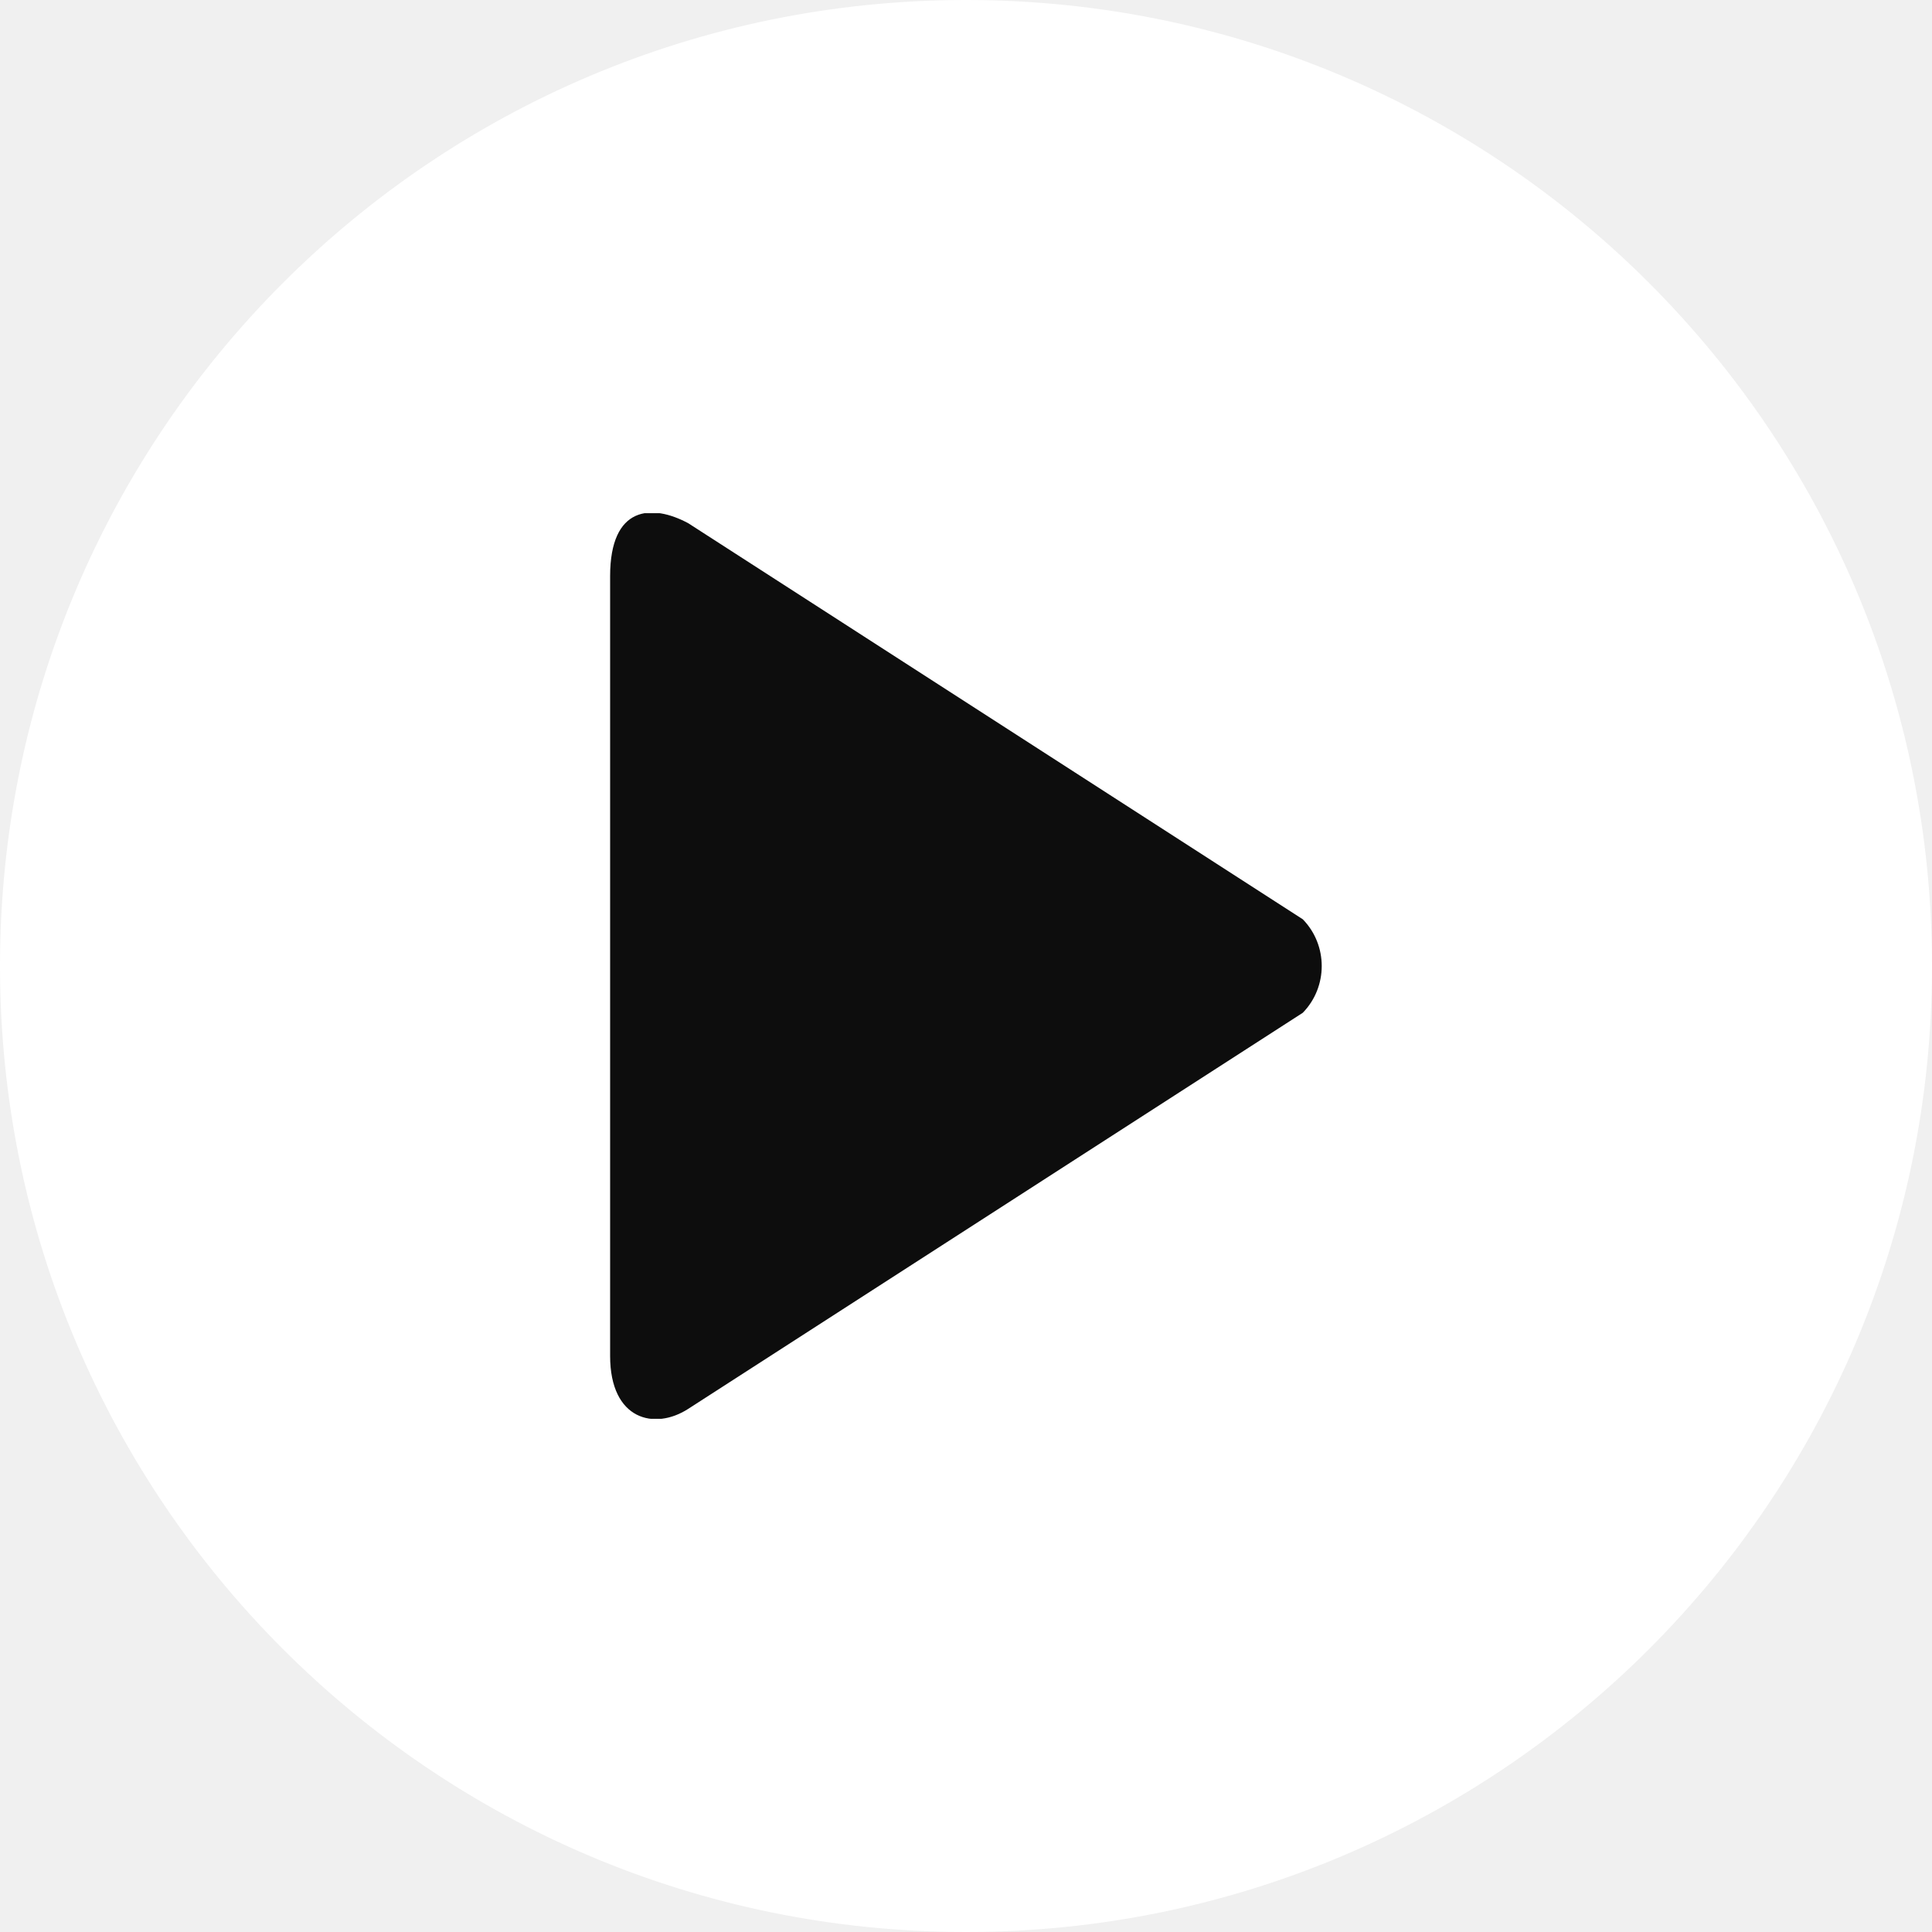
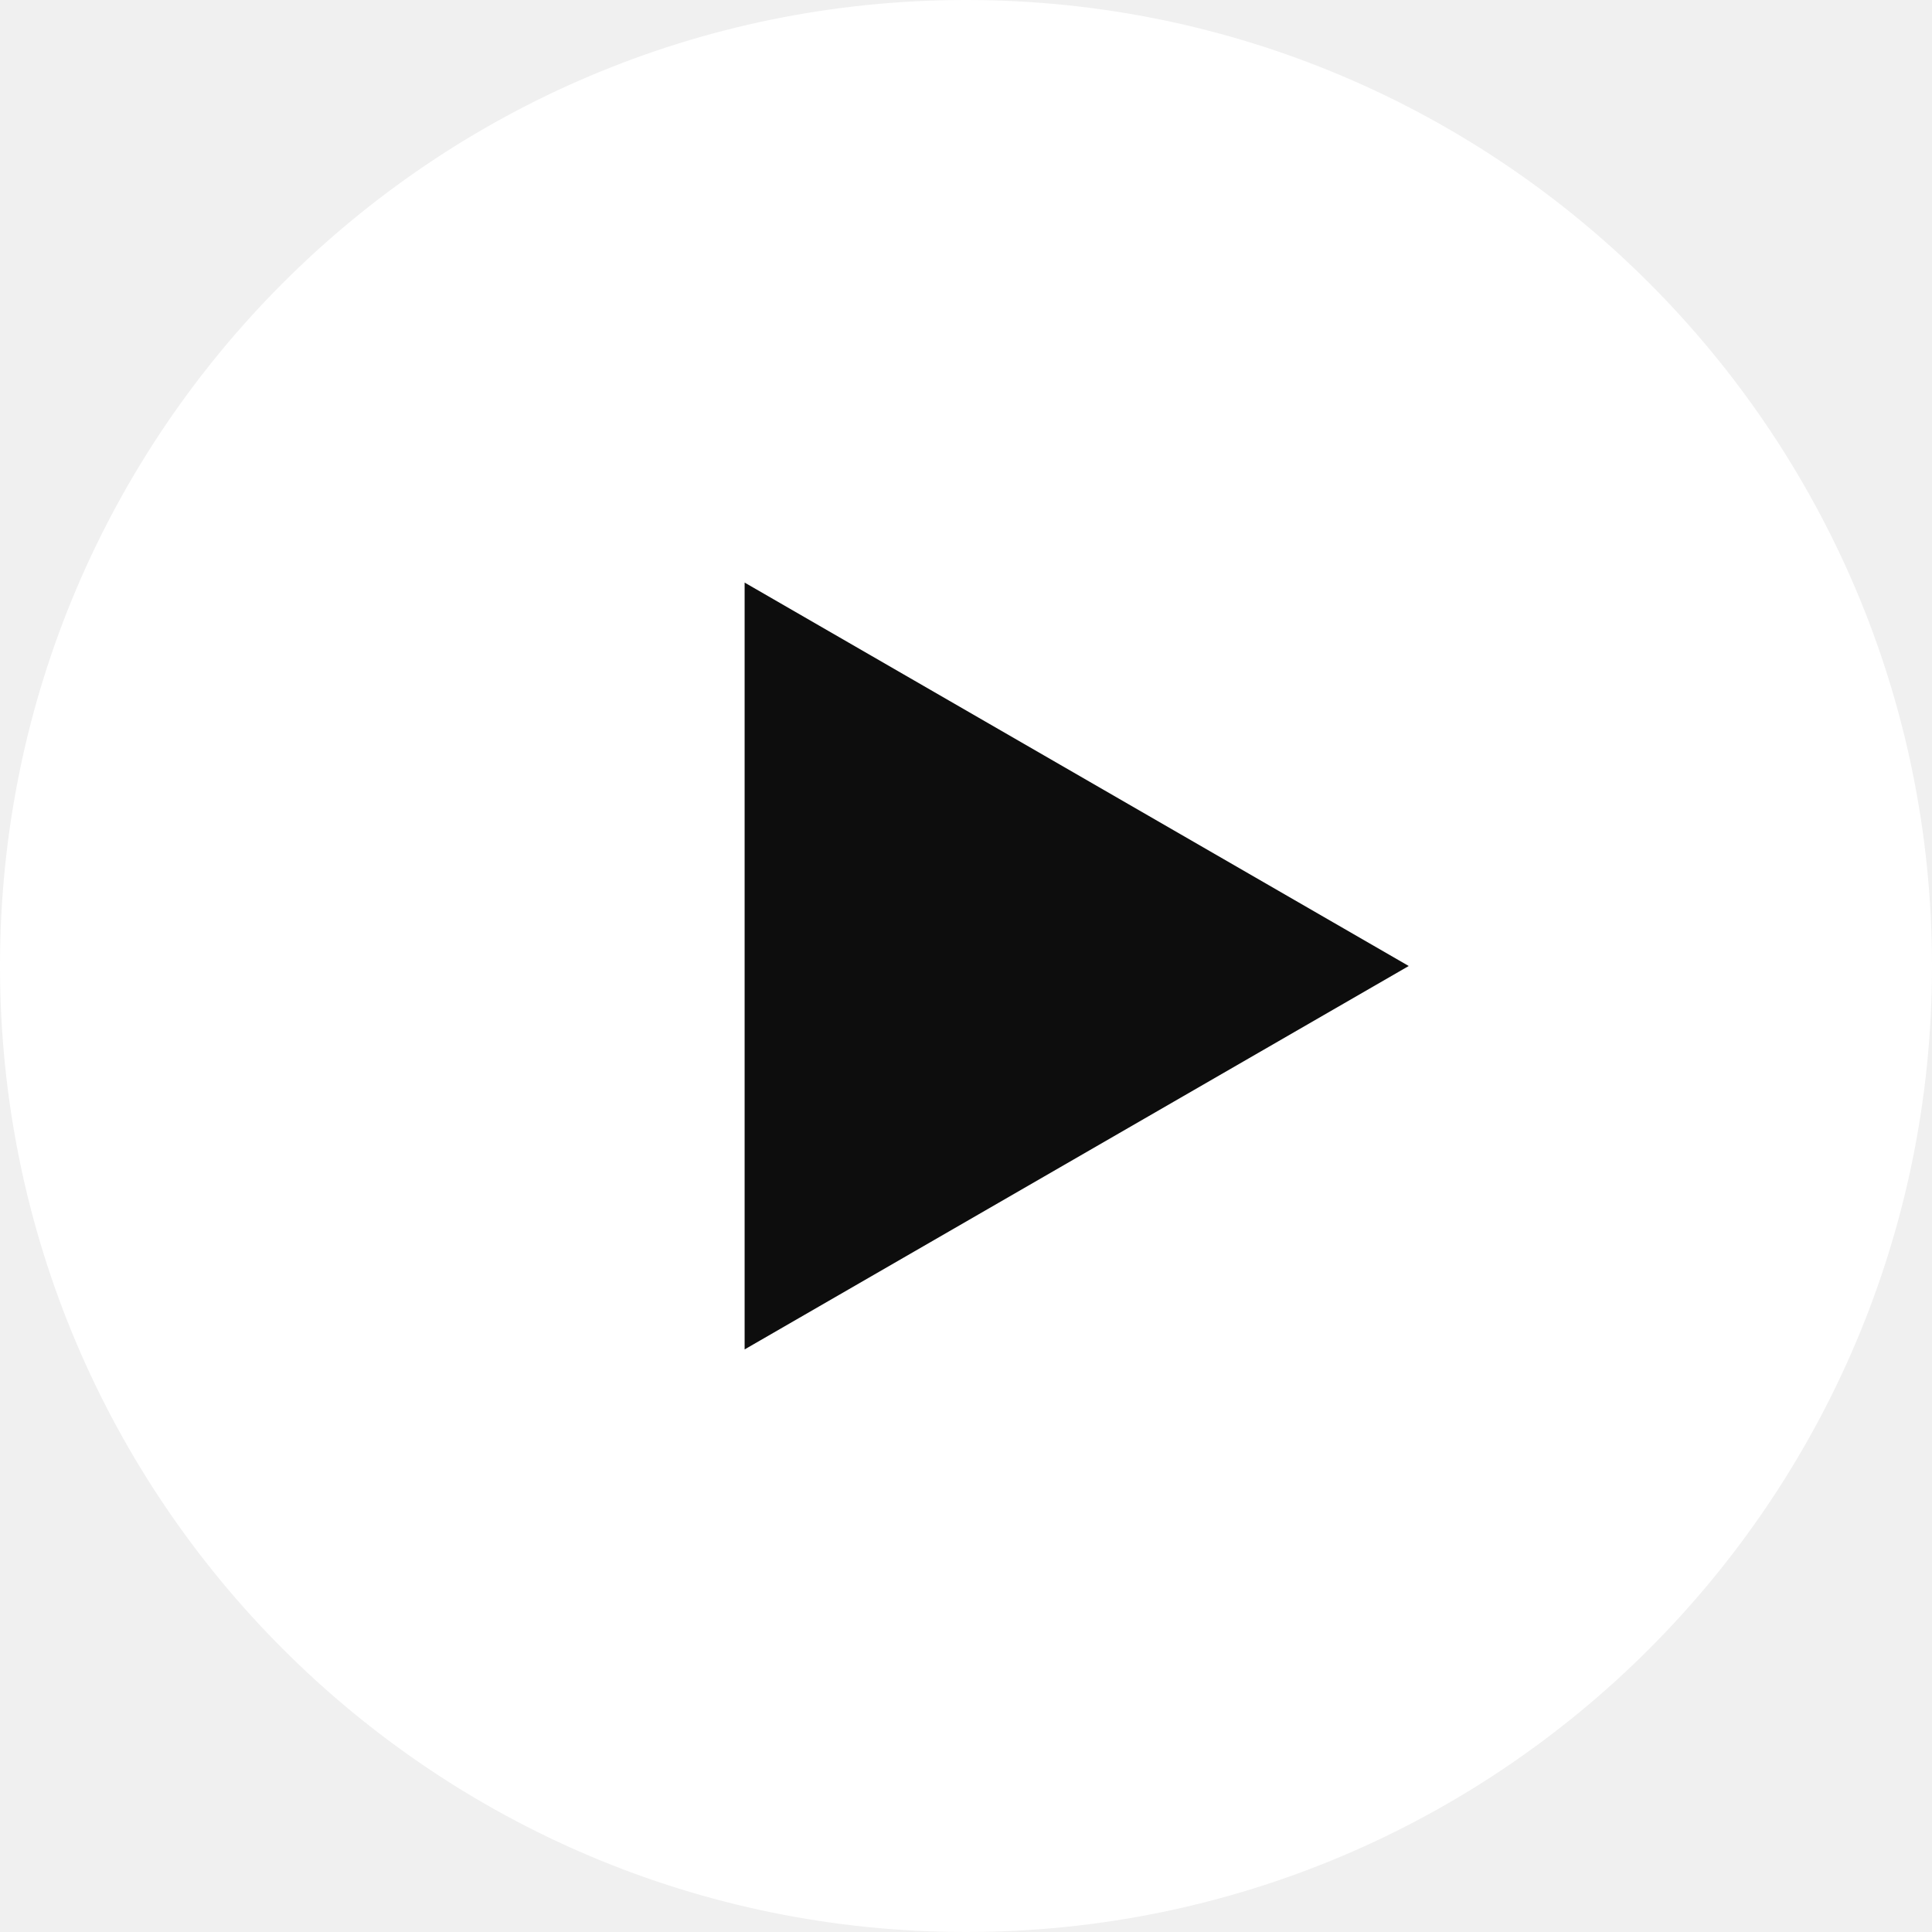
- <svg xmlns="http://www.w3.org/2000/svg" width="64" height="64" viewBox="0 0 64 64" fill="none">
-   <circle cx="32" cy="32" r="32" fill="white" />
-   <g clip-path="url(#clip0_3180_5681)">
-     <path fill-rule="evenodd" clip-rule="evenodd" d="M43.156 30.452L22.802 17.334C21.594 16.684 20.211 16.751 20.211 19.086V44.916C20.211 47.05 21.695 47.387 22.802 46.668L43.156 33.55C43.993 32.694 43.993 31.308 43.156 30.452Z" fill="#0D0D0D" />
-   </g>
-   <defs>
-     <clipPath id="clip0_3180_5681">
-       <rect width="24" height="30" fill="white" transform="translate(20 17)" />
-     </clipPath>
-   </defs>
+ <svg xmlns="http://www.w3.org/2000/svg" width="48" height="48" viewBox="0 0 48 48" fill="none">
+   <circle cx="24" cy="24" r="24" fill="white" />
+   <path d="M35 24L18.5 33.526L18.5 14.474L35 24Z" fill="#0D0D0D" />
</svg>
